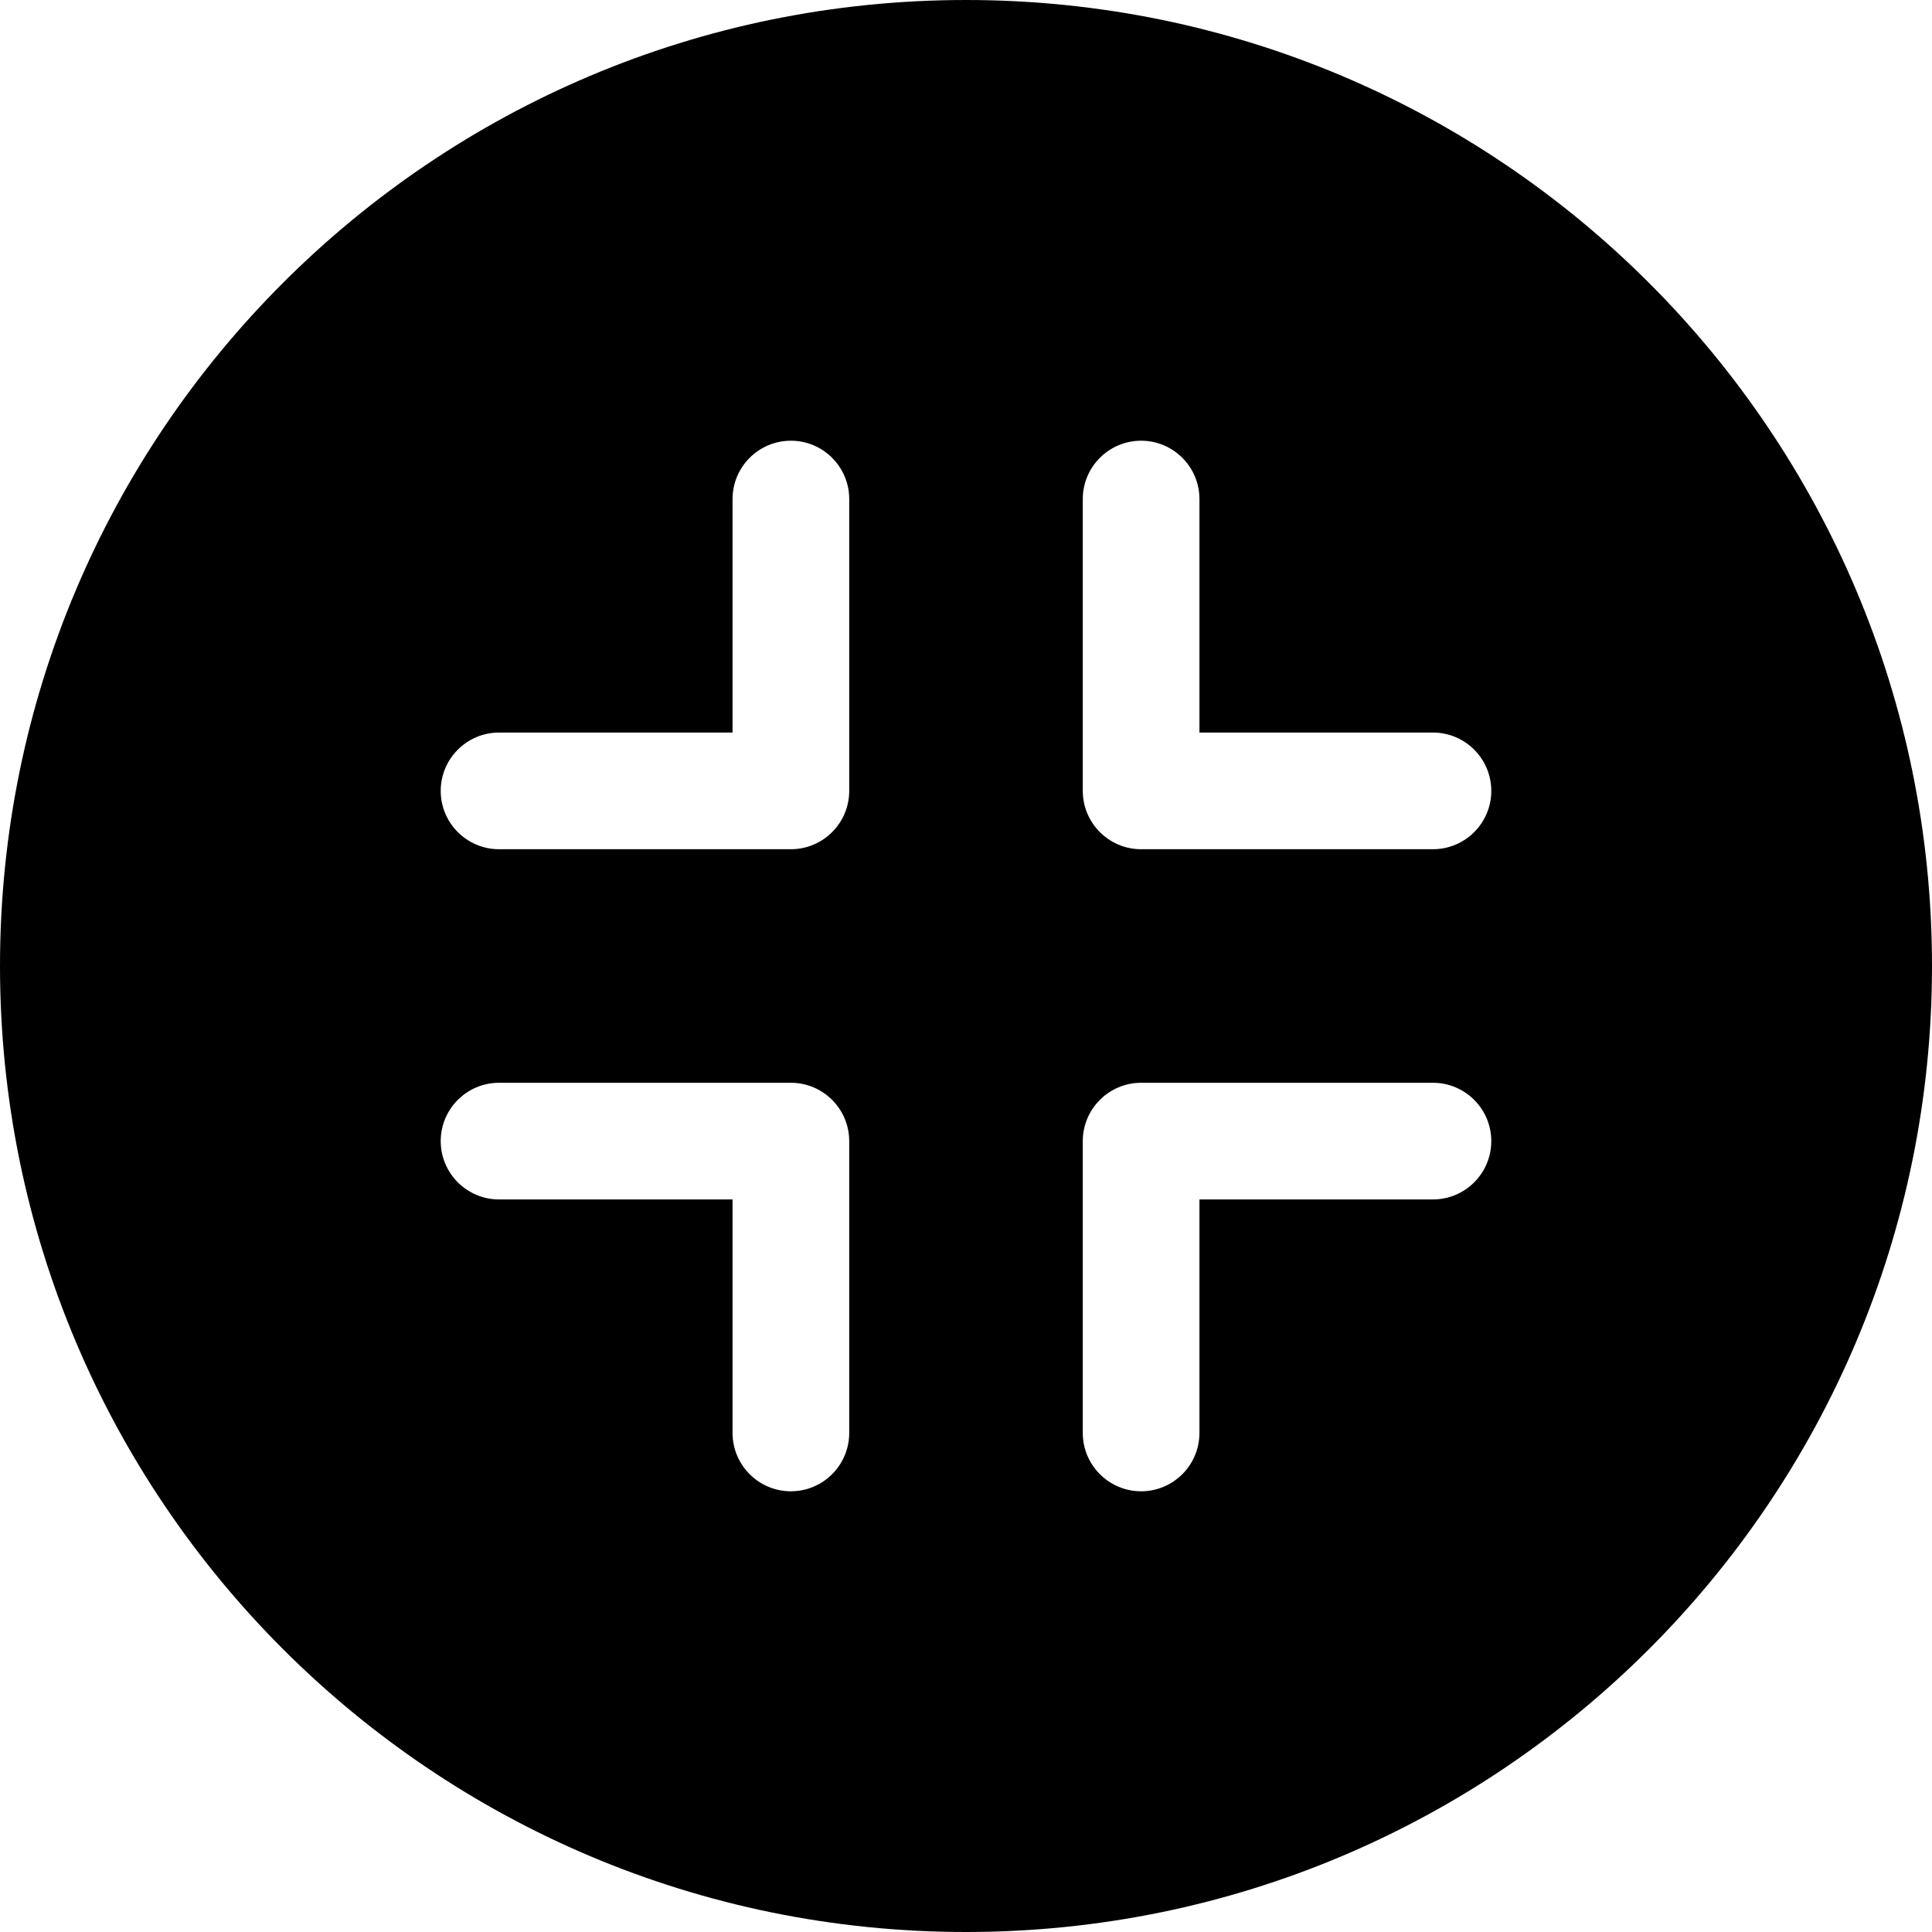
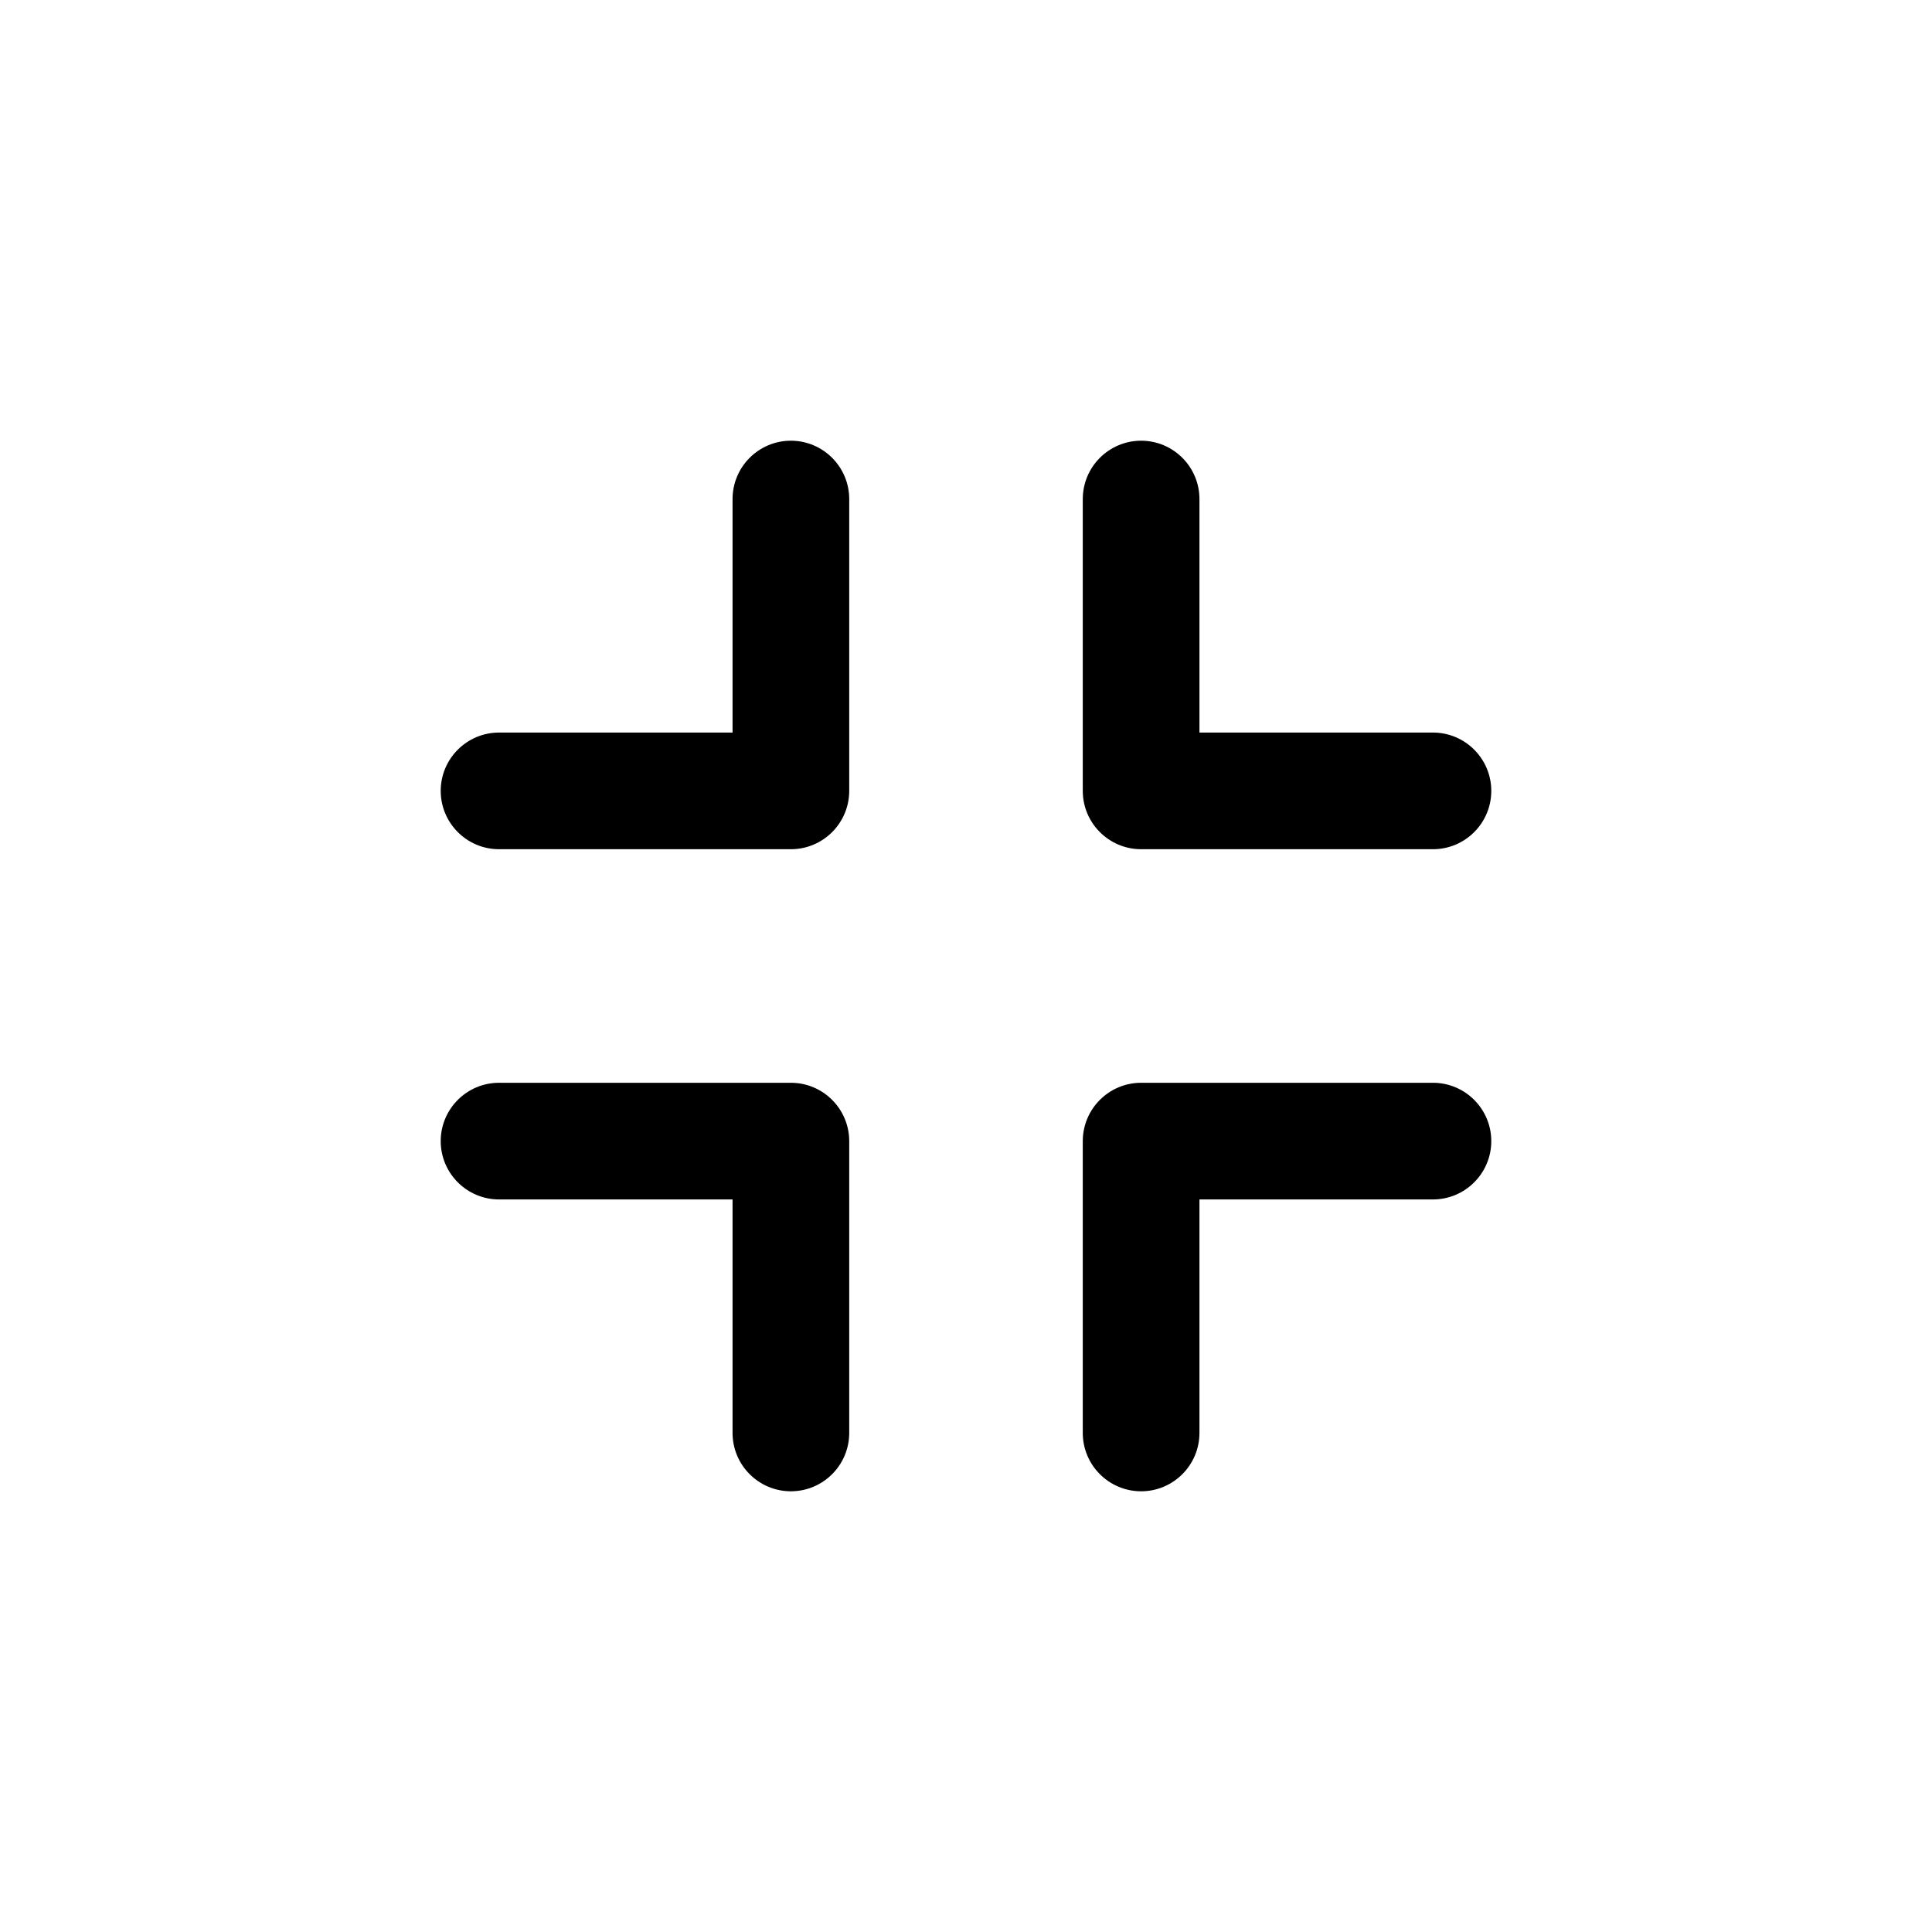
<svg xmlns="http://www.w3.org/2000/svg" width="600" height="600" viewBox="0 0 18 18" fill="currentColor" version="1.1">
-   <path d="M 9 0 A 9 9 0 0 0 0 9 A 9 9 0 0 0 9 18 A 9 9 0 0 0 18 9 A 9 9 0 0 0 9 0 z M 7.369 4.106 A 0.544 0.544 0 0 1 7.912 4.65 L 7.912 7.369 A 0.544 0.544 0 0 1 7.369 7.912 L 4.65 7.912 A 0.544 0.544 0 0 1 4.106 7.369 A 0.544 0.544 0 0 1 4.65 6.825 L 6.825 6.825 L 6.825 4.65 A 0.544 0.544 0 0 1 7.369 4.106 z M 10.631 4.106 A 0.544 0.544 0 0 1 11.175 4.65 L 11.175 6.825 L 13.35 6.825 A 0.544 0.544 0 0 1 13.894 7.369 A 0.544 0.544 0 0 1 13.35 7.912 L 10.631 7.912 A 0.544 0.544 0 0 1 10.088 7.369 L 10.088 4.65 A 0.544 0.544 0 0 1 10.631 4.106 z M 4.65 10.088 L 7.369 10.088 A 0.544 0.544 0 0 1 7.912 10.631 L 7.912 13.35 A 0.544 0.544 0 0 1 7.369 13.894 A 0.544 0.544 0 0 1 6.825 13.35 L 6.825 11.175 L 4.65 11.175 A 0.544 0.544 0 0 1 4.106 10.631 A 0.544 0.544 0 0 1 4.65 10.088 z M 10.631 10.088 L 13.35 10.088 A 0.544 0.544 0 0 1 13.894 10.631 A 0.544 0.544 0 0 1 13.35 11.175 L 11.175 11.175 L 11.175 13.35 A 0.544 0.544 0 0 1 10.631 13.894 A 0.544 0.544 0 0 1 10.088 13.35 L 10.088 10.631 A 0.544 0.544 0 0 1 10.631 10.088 z " />
+   <path d="M 7.369 4.106 A 0.544 0.544 0 0 0 6.825 4.65 L 6.825 6.825 L 4.65 6.825 A 0.544 0.544 0 0 0 4.106 7.369 A 0.544 0.544 0 0 0 4.65 7.912 L 7.369 7.912 A 0.544 0.544 0 0 0 7.912 7.369 L 7.912 4.65 A 0.544 0.544 0 0 0 7.369 4.106 z M 10.631 4.106 A 0.544 0.544 0 0 0 10.088 4.65 L 10.088 7.369 A 0.544 0.544 0 0 0 10.631 7.912 L 13.35 7.912 A 0.544 0.544 0 0 0 13.894 7.369 A 0.544 0.544 0 0 0 13.35 6.825 L 11.175 6.825 L 11.175 4.65 A 0.544 0.544 0 0 0 10.631 4.106 z M 4.65 10.088 A 0.544 0.544 0 0 0 4.106 10.631 A 0.544 0.544 0 0 0 4.65 11.175 L 6.825 11.175 L 6.825 13.35 A 0.544 0.544 0 0 0 7.369 13.894 A 0.544 0.544 0 0 0 7.912 13.35 L 7.912 10.631 A 0.544 0.544 0 0 0 7.369 10.088 L 4.65 10.088 z M 10.631 10.088 A 0.544 0.544 0 0 0 10.088 10.631 L 10.088 13.35 A 0.544 0.544 0 0 0 10.631 13.894 A 0.544 0.544 0 0 0 11.175 13.35 L 11.175 11.175 L 13.35 11.175 A 0.544 0.544 0 0 0 13.894 10.631 A 0.544 0.544 0 0 0 13.35 10.088 L 10.631 10.088 z " />
</svg>
